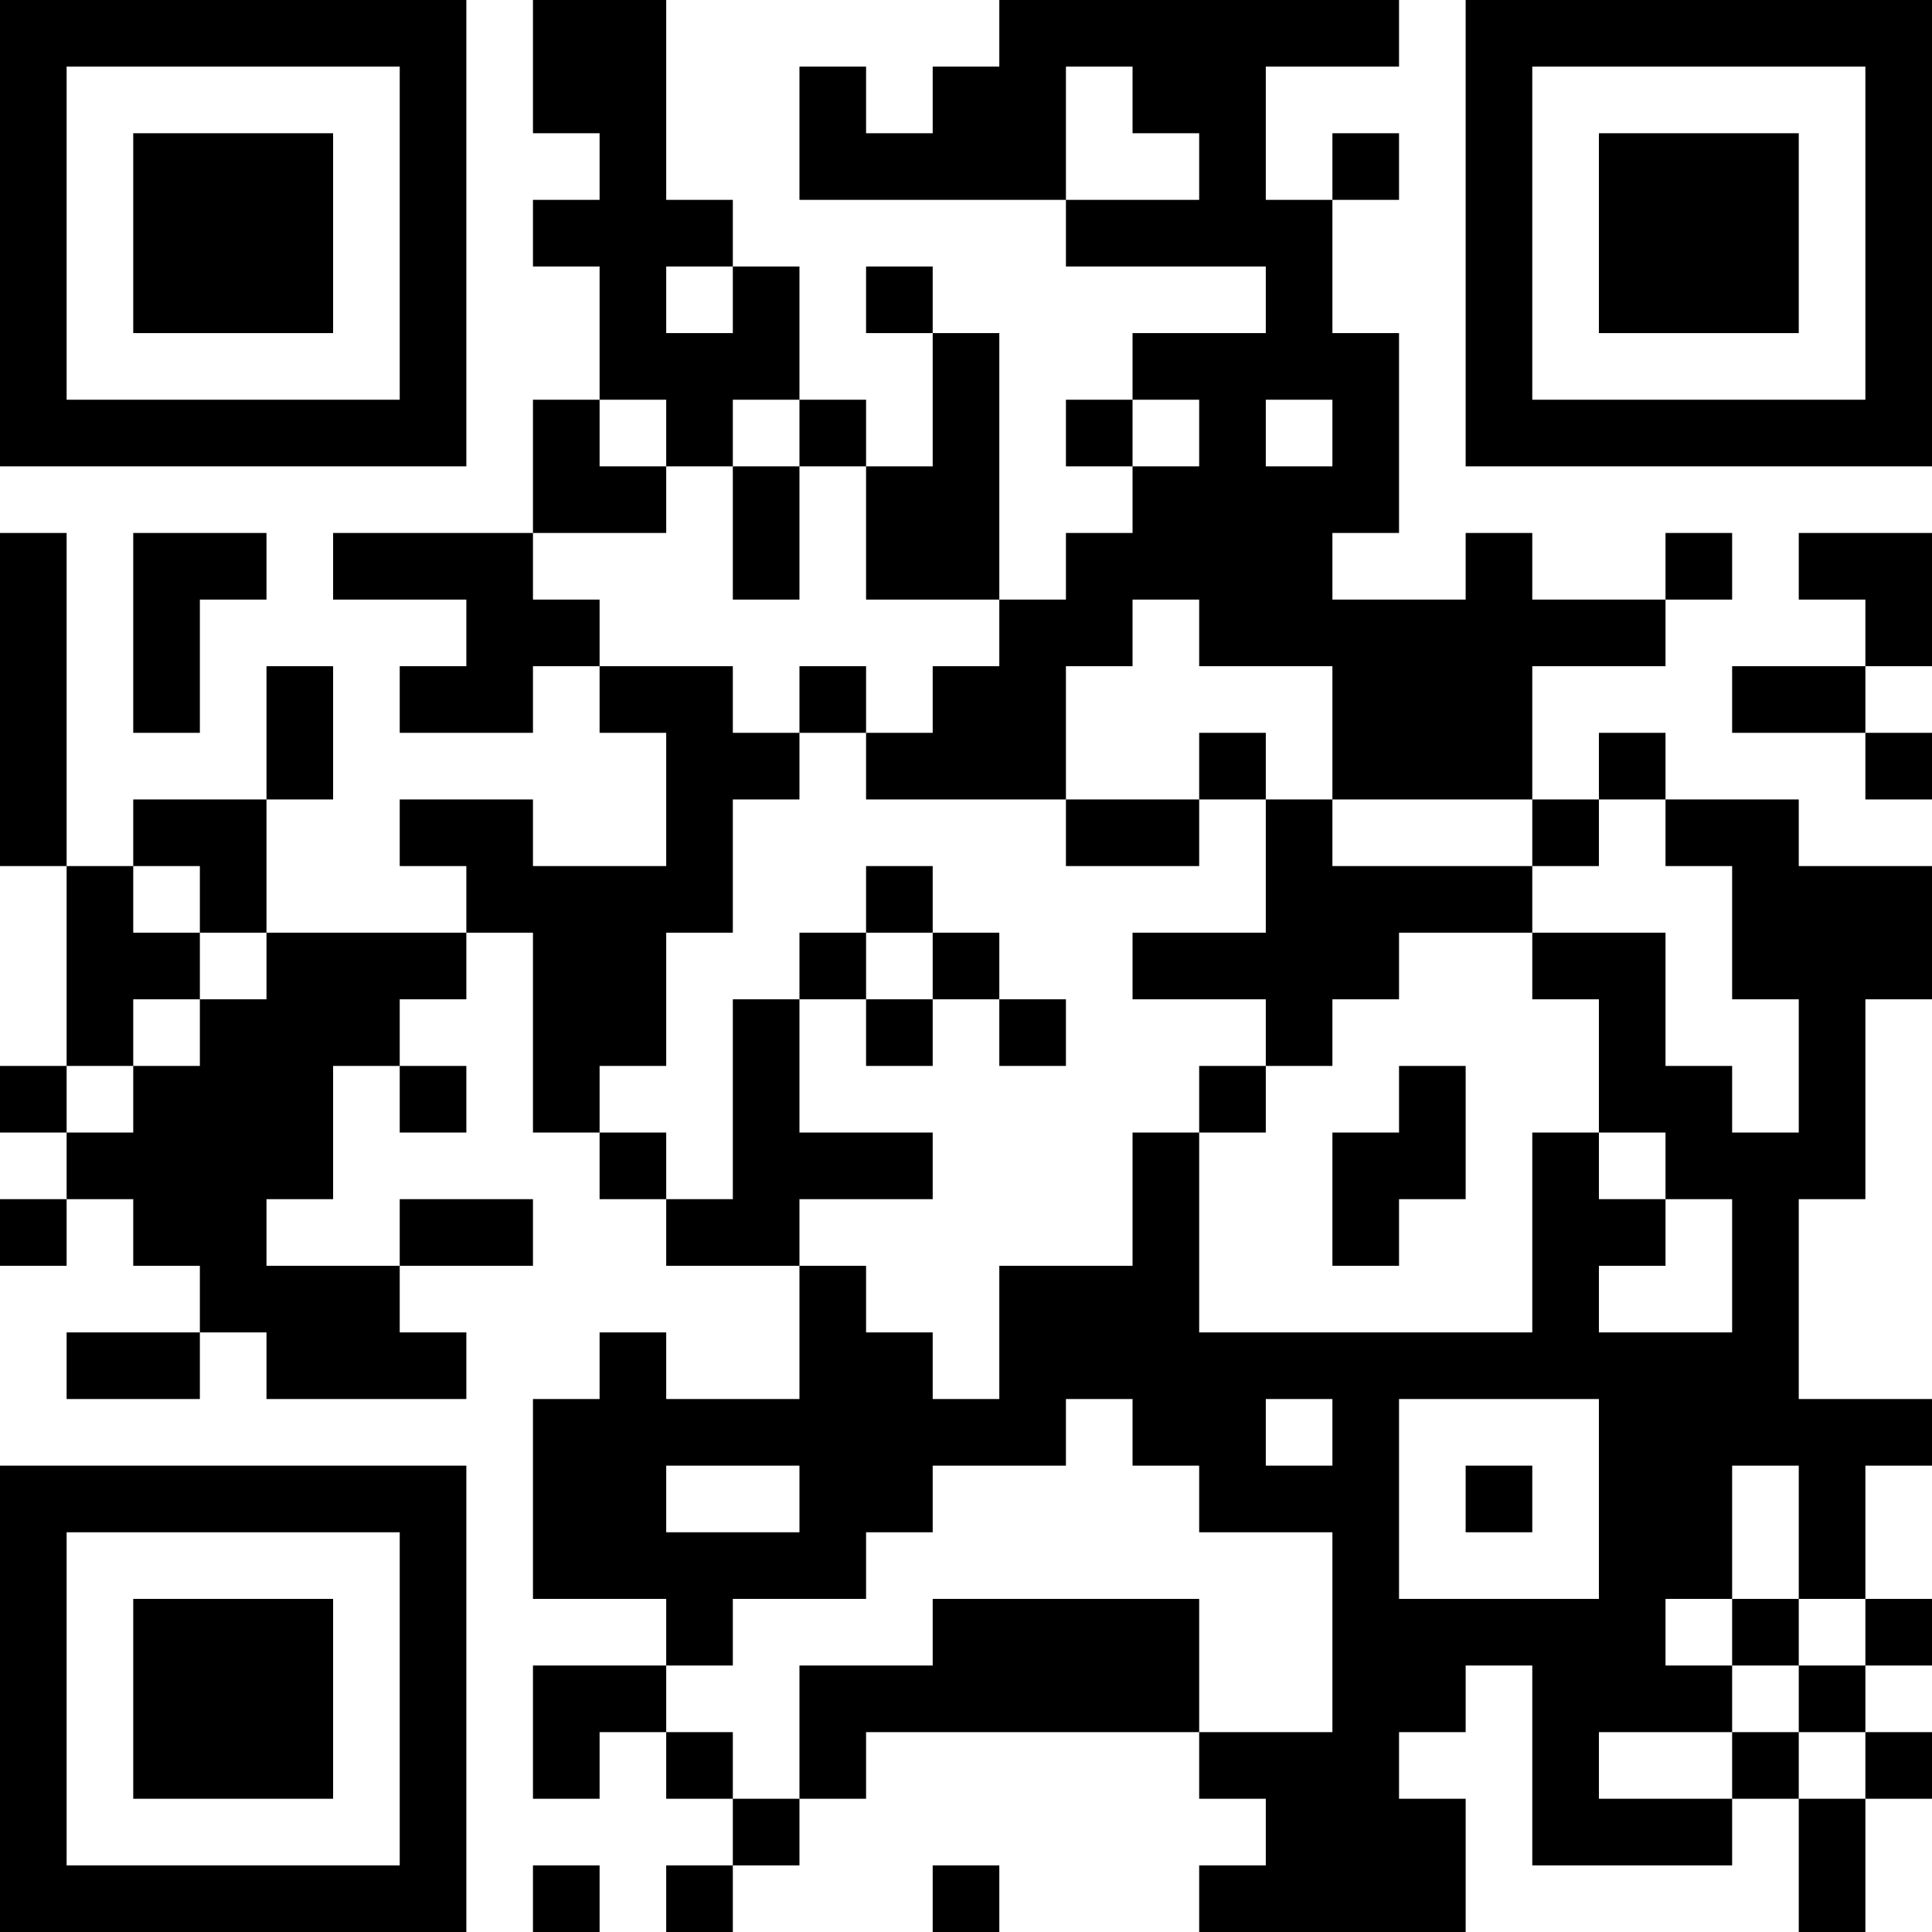
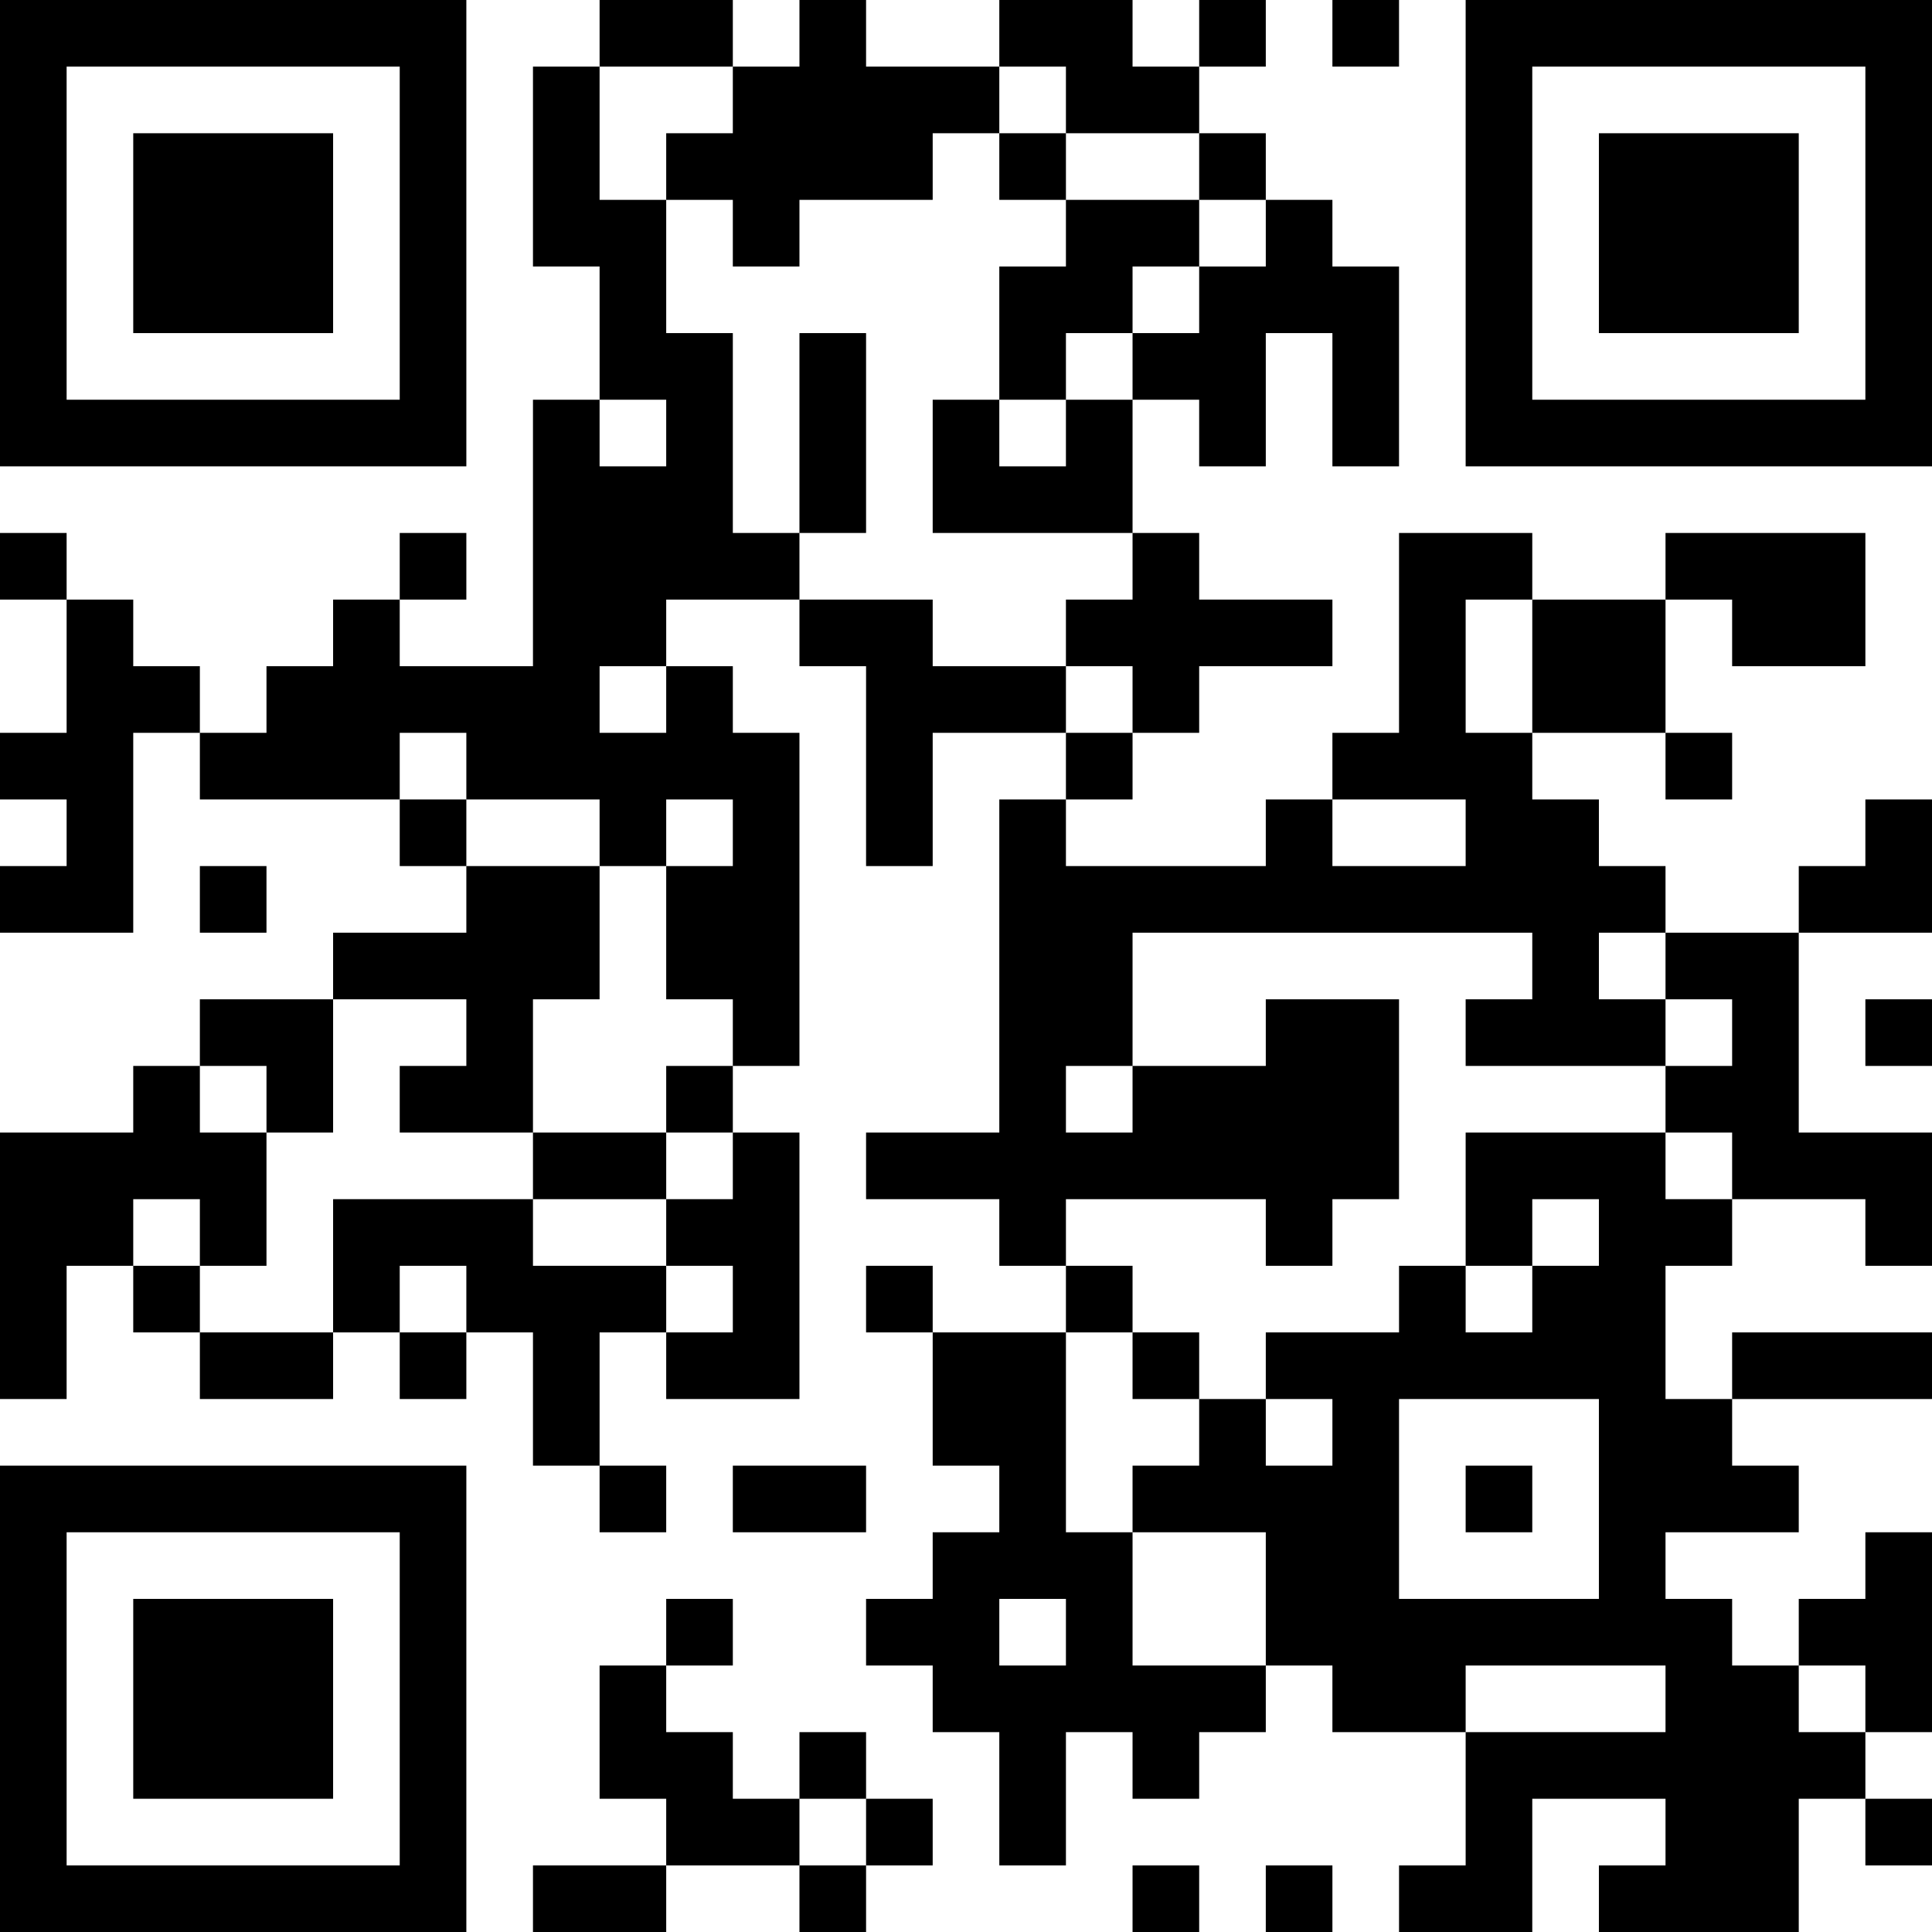
<svg xmlns="http://www.w3.org/2000/svg" width="29mm" height="29mm" version="1.1" viewBox="0 0 29 29" fill_color="#ffffff">
-   <path d="M0,0H1V1H0zM1,0H2V1H1zM2,0H3V1H2zM3,0H4V1H3zM4,0H5V1H4zM5,0H6V1H5zM6,0H7V1H6zM8,0H9V1H8zM9,0H10V1H9zM15,0H16V1H15zM16,0H17V1H16zM17,0H18V1H17zM18,0H19V1H18zM19,0H20V1H19zM20,0H21V1H20zM22,0H23V1H22zM23,0H24V1H23zM24,0H25V1H24zM25,0H26V1H25zM26,0H27V1H26zM27,0H28V1H27zM28,0H29V1H28zM0,1H1V2H0zM6,1H7V2H6zM8,1H9V2H8zM9,1H10V2H9zM12,1H13V2H12zM14,1H15V2H14zM15,1H16V2H15zM17,1H18V2H17zM18,1H19V2H18zM22,1H23V2H22zM28,1H29V2H28zM0,2H1V3H0zM2,2H3V3H2zM3,2H4V3H3zM4,2H5V3H4zM6,2H7V3H6zM9,2H10V3H9zM12,2H13V3H12zM13,2H14V3H13zM14,2H15V3H14zM15,2H16V3H15zM18,2H19V3H18zM20,2H21V3H20zM22,2H23V3H22zM24,2H25V3H24zM25,2H26V3H25zM26,2H27V3H26zM28,2H29V3H28zM0,3H1V4H0zM2,3H3V4H2zM3,3H4V4H3zM4,3H5V4H4zM6,3H7V4H6zM8,3H9V4H8zM9,3H10V4H9zM10,3H11V4H10zM16,3H17V4H16zM17,3H18V4H17zM18,3H19V4H18zM19,3H20V4H19zM22,3H23V4H22zM24,3H25V4H24zM25,3H26V4H25zM26,3H27V4H26zM28,3H29V4H28zM0,4H1V5H0zM2,4H3V5H2zM3,4H4V5H3zM4,4H5V5H4zM6,4H7V5H6zM9,4H10V5H9zM11,4H12V5H11zM13,4H14V5H13zM19,4H20V5H19zM22,4H23V5H22zM24,4H25V5H24zM25,4H26V5H25zM26,4H27V5H26zM28,4H29V5H28zM0,5H1V6H0zM6,5H7V6H6zM9,5H10V6H9zM10,5H11V6H10zM11,5H12V6H11zM14,5H15V6H14zM17,5H18V6H17zM18,5H19V6H18zM19,5H20V6H19zM20,5H21V6H20zM22,5H23V6H22zM28,5H29V6H28zM0,6H1V7H0zM1,6H2V7H1zM2,6H3V7H2zM3,6H4V7H3zM4,6H5V7H4zM5,6H6V7H5zM6,6H7V7H6zM8,6H9V7H8zM10,6H11V7H10zM12,6H13V7H12zM14,6H15V7H14zM16,6H17V7H16zM18,6H19V7H18zM20,6H21V7H20zM22,6H23V7H22zM23,6H24V7H23zM24,6H25V7H24zM25,6H26V7H25zM26,6H27V7H26zM27,6H28V7H27zM28,6H29V7H28zM8,7H9V8H8zM9,7H10V8H9zM11,7H12V8H11zM13,7H14V8H13zM14,7H15V8H14zM17,7H18V8H17zM18,7H19V8H18zM19,7H20V8H19zM20,7H21V8H20zM0,8H1V9H0zM2,8H3V9H2zM3,8H4V9H3zM5,8H6V9H5zM6,8H7V9H6zM7,8H8V9H7zM11,8H12V9H11zM13,8H14V9H13zM14,8H15V9H14zM16,8H17V9H16zM17,8H18V9H17zM18,8H19V9H18zM19,8H20V9H19zM22,8H23V9H22zM25,8H26V9H25zM27,8H28V9H27zM28,8H29V9H28zM0,9H1V10H0zM2,9H3V10H2zM7,9H8V10H7zM8,9H9V10H8zM15,9H16V10H15zM16,9H17V10H16zM18,9H19V10H18zM19,9H20V10H19zM20,9H21V10H20zM21,9H22V10H21zM22,9H23V10H22zM23,9H24V10H23zM24,9H25V10H24zM28,9H29V10H28zM0,10H1V11H0zM2,10H3V11H2zM4,10H5V11H4zM6,10H7V11H6zM7,10H8V11H7zM9,10H10V11H9zM10,10H11V11H10zM12,10H13V11H12zM14,10H15V11H14zM15,10H16V11H15zM20,10H21V11H20zM21,10H22V11H21zM22,10H23V11H22zM26,10H27V11H26zM27,10H28V11H27zM0,11H1V12H0zM4,11H5V12H4zM10,11H11V12H10zM11,11H12V12H11zM13,11H14V12H13zM14,11H15V12H14zM15,11H16V12H15zM18,11H19V12H18zM20,11H21V12H20zM21,11H22V12H21zM22,11H23V12H22zM24,11H25V12H24zM28,11H29V12H28zM0,12H1V13H0zM2,12H3V13H2zM3,12H4V13H3zM6,12H7V13H6zM7,12H8V13H7zM10,12H11V13H10zM16,12H17V13H16zM17,12H18V13H17zM19,12H20V13H19zM23,12H24V13H23zM25,12H26V13H25zM26,12H27V13H26zM1,13H2V14H1zM3,13H4V14H3zM7,13H8V14H7zM8,13H9V14H8zM9,13H10V14H9zM10,13H11V14H10zM13,13H14V14H13zM19,13H20V14H19zM20,13H21V14H20zM21,13H22V14H21zM22,13H23V14H22zM26,13H27V14H26zM27,13H28V14H27zM28,13H29V14H28zM1,14H2V15H1zM2,14H3V15H2zM4,14H5V15H4zM5,14H6V15H5zM6,14H7V15H6zM8,14H9V15H8zM9,14H10V15H9zM12,14H13V15H12zM14,14H15V15H14zM17,14H18V15H17zM18,14H19V15H18zM19,14H20V15H19zM20,14H21V15H20zM23,14H24V15H23zM24,14H25V15H24zM26,14H27V15H26zM27,14H28V15H27zM28,14H29V15H28zM1,15H2V16H1zM3,15H4V16H3zM4,15H5V16H4zM5,15H6V16H5zM8,15H9V16H8zM9,15H10V16H9zM11,15H12V16H11zM13,15H14V16H13zM15,15H16V16H15zM19,15H20V16H19zM24,15H25V16H24zM27,15H28V16H27zM0,16H1V17H0zM2,16H3V17H2zM3,16H4V17H3zM4,16H5V17H4zM6,16H7V17H6zM8,16H9V17H8zM11,16H12V17H11zM18,16H19V17H18zM21,16H22V17H21zM24,16H25V17H24zM25,16H26V17H25zM27,16H28V17H27zM1,17H2V18H1zM2,17H3V18H2zM3,17H4V18H3zM4,17H5V18H4zM9,17H10V18H9zM11,17H12V18H11zM12,17H13V18H12zM13,17H14V18H13zM17,17H18V18H17zM20,17H21V18H20zM21,17H22V18H21zM23,17H24V18H23zM25,17H26V18H25zM26,17H27V18H26zM27,17H28V18H27zM0,18H1V19H0zM2,18H3V19H2zM3,18H4V19H3zM6,18H7V19H6zM7,18H8V19H7zM10,18H11V19H10zM11,18H12V19H11zM17,18H18V19H17zM20,18H21V19H20zM23,18H24V19H23zM24,18H25V19H24zM26,18H27V19H26zM3,19H4V20H3zM4,19H5V20H4zM5,19H6V20H5zM12,19H13V20H12zM15,19H16V20H15zM16,19H17V20H16zM17,19H18V20H17zM23,19H24V20H23zM26,19H27V20H26zM1,20H2V21H1zM2,20H3V21H2zM4,20H5V21H4zM5,20H6V21H5zM6,20H7V21H6zM9,20H10V21H9zM12,20H13V21H12zM13,20H14V21H13zM15,20H16V21H15zM16,20H17V21H16zM17,20H18V21H17zM18,20H19V21H18zM19,20H20V21H19zM20,20H21V21H20zM21,20H22V21H21zM22,20H23V21H22zM23,20H24V21H23zM24,20H25V21H24zM25,20H26V21H25zM26,20H27V21H26zM8,21H9V22H8zM9,21H10V22H9zM10,21H11V22H10zM11,21H12V22H11zM12,21H13V22H12zM13,21H14V22H13zM14,21H15V22H14zM15,21H16V22H15zM17,21H18V22H17zM18,21H19V22H18zM20,21H21V22H20zM24,21H25V22H24zM25,21H26V22H25zM26,21H27V22H26zM27,21H28V22H27zM28,21H29V22H28zM0,22H1V23H0zM1,22H2V23H1zM2,22H3V23H2zM3,22H4V23H3zM4,22H5V23H4zM5,22H6V23H5zM6,22H7V23H6zM8,22H9V23H8zM9,22H10V23H9zM12,22H13V23H12zM13,22H14V23H13zM18,22H19V23H18zM19,22H20V23H19zM20,22H21V23H20zM22,22H23V23H22zM24,22H25V23H24zM25,22H26V23H25zM27,22H28V23H27zM0,23H1V24H0zM6,23H7V24H6zM8,23H9V24H8zM9,23H10V24H9zM10,23H11V24H10zM11,23H12V24H11zM12,23H13V24H12zM20,23H21V24H20zM24,23H25V24H24zM25,23H26V24H25zM27,23H28V24H27zM0,24H1V25H0zM2,24H3V25H2zM3,24H4V25H3zM4,24H5V25H4zM6,24H7V25H6zM10,24H11V25H10zM14,24H15V25H14zM15,24H16V25H15zM16,24H17V25H16zM17,24H18V25H17zM20,24H21V25H20zM21,24H22V25H21zM22,24H23V25H22zM23,24H24V25H23zM24,24H25V25H24zM26,24H27V25H26zM28,24H29V25H28zM0,25H1V26H0zM2,25H3V26H2zM3,25H4V26H3zM4,25H5V26H4zM6,25H7V26H6zM8,25H9V26H8zM9,25H10V26H9zM12,25H13V26H12zM13,25H14V26H13zM14,25H15V26H14zM15,25H16V26H15zM16,25H17V26H16zM17,25H18V26H17zM20,25H21V26H20zM21,25H22V26H21zM23,25H24V26H23zM24,25H25V26H24zM25,25H26V26H25zM27,25H28V26H27zM0,26H1V27H0zM2,26H3V27H2zM3,26H4V27H3zM4,26H5V27H4zM6,26H7V27H6zM8,26H9V27H8zM10,26H11V27H10zM12,26H13V27H12zM18,26H19V27H18zM19,26H20V27H19zM20,26H21V27H20zM23,26H24V27H23zM26,26H27V27H26zM28,26H29V27H28zM0,27H1V28H0zM6,27H7V28H6zM11,27H12V28H11zM19,27H20V28H19zM20,27H21V28H20zM21,27H22V28H21zM23,27H24V28H23zM24,27H25V28H24zM25,27H26V28H25zM27,27H28V28H27zM0,28H1V29H0zM1,28H2V29H1zM2,28H3V29H2zM3,28H4V29H3zM4,28H5V29H4zM5,28H6V29H5zM6,28H7V29H6zM8,28H9V29H8zM10,28H11V29H10zM14,28H15V29H14zM18,28H19V29H18zM19,28H20V29H19zM20,28H21V29H20zM21,28H22V29H21zM27,28H28V29H27z" id="qr-path" fill="#000000" fill-opacity="1" fill-rule="nonzero" stroke="none" />
+   <path d="M0,0H1V1H0zM1,0H2V1H1zM2,0H3V1H2zM3,0H4V1H3zM4,0H5V1H4zM5,0H6V1H5zM6,0H7V1H6zM9,0H10V1H9zM10,0H11V1H10zM12,0H13V1H12zM15,0H16V1H15zM16,0H17V1H16zM18,0H19V1H18zM20,0H21V1H20zM22,0H23V1H22zM23,0H24V1H23zM24,0H25V1H24zM25,0H26V1H25zM26,0H27V1H26zM27,0H28V1H27zM28,0H29V1H28zM0,1H1V2H0zM6,1H7V2H6zM8,1H9V2H8zM11,1H12V2H11zM12,1H13V2H12zM13,1H14V2H13zM14,1H15V2H14zM16,1H17V2H16zM17,1H18V2H17zM22,1H23V2H22zM28,1H29V2H28zM0,2H1V3H0zM2,2H3V3H2zM3,2H4V3H3zM4,2H5V3H4zM6,2H7V3H6zM8,2H9V3H8zM10,2H11V3H10zM11,2H12V3H11zM12,2H13V3H12zM13,2H14V3H13zM15,2H16V3H15zM18,2H19V3H18zM22,2H23V3H22zM24,2H25V3H24zM25,2H26V3H25zM26,2H27V3H26zM28,2H29V3H28zM0,3H1V4H0zM2,3H3V4H2zM3,3H4V4H3zM4,3H5V4H4zM6,3H7V4H6zM8,3H9V4H8zM9,3H10V4H9zM11,3H12V4H11zM16,3H17V4H16zM17,3H18V4H17zM19,3H20V4H19zM22,3H23V4H22zM24,3H25V4H24zM25,3H26V4H25zM26,3H27V4H26zM28,3H29V4H28zM0,4H1V5H0zM2,4H3V5H2zM3,4H4V5H3zM4,4H5V5H4zM6,4H7V5H6zM9,4H10V5H9zM15,4H16V5H15zM16,4H17V5H16zM18,4H19V5H18zM19,4H20V5H19zM20,4H21V5H20zM22,4H23V5H22zM24,4H25V5H24zM25,4H26V5H25zM26,4H27V5H26zM28,4H29V5H28zM0,5H1V6H0zM6,5H7V6H6zM9,5H10V6H9zM10,5H11V6H10zM12,5H13V6H12zM15,5H16V6H15zM17,5H18V6H17zM18,5H19V6H18zM20,5H21V6H20zM22,5H23V6H22zM28,5H29V6H28zM0,6H1V7H0zM1,6H2V7H1zM2,6H3V7H2zM3,6H4V7H3zM4,6H5V7H4zM5,6H6V7H5zM6,6H7V7H6zM8,6H9V7H8zM10,6H11V7H10zM12,6H13V7H12zM14,6H15V7H14zM16,6H17V7H16zM18,6H19V7H18zM20,6H21V7H20zM22,6H23V7H22zM23,6H24V7H23zM24,6H25V7H24zM25,6H26V7H25zM26,6H27V7H26zM27,6H28V7H27zM28,6H29V7H28zM8,7H9V8H8zM9,7H10V8H9zM10,7H11V8H10zM12,7H13V8H12zM14,7H15V8H14zM15,7H16V8H15zM16,7H17V8H16zM0,8H1V9H0zM6,8H7V9H6zM8,8H9V9H8zM9,8H10V9H9zM10,8H11V9H10zM11,8H12V9H11zM17,8H18V9H17zM21,8H22V9H21zM22,8H23V9H22zM25,8H26V9H25zM26,8H27V9H26zM27,8H28V9H27zM1,9H2V10H1zM5,9H6V10H5zM8,9H9V10H8zM9,9H10V10H9zM12,9H13V10H12zM13,9H14V10H13zM16,9H17V10H16zM17,9H18V10H17zM18,9H19V10H18zM19,9H20V10H19zM21,9H22V10H21zM23,9H24V10H23zM24,9H25V10H24zM26,9H27V10H26zM27,9H28V10H27zM1,10H2V11H1zM2,10H3V11H2zM4,10H5V11H4zM5,10H6V11H5zM6,10H7V11H6zM7,10H8V11H7zM8,10H9V11H8zM10,10H11V11H10zM13,10H14V11H13zM14,10H15V11H14zM15,10H16V11H15zM17,10H18V11H17zM21,10H22V11H21zM23,10H24V11H23zM24,10H25V11H24zM0,11H1V12H0zM1,11H2V12H1zM3,11H4V12H3zM4,11H5V12H4zM5,11H6V12H5zM7,11H8V12H7zM8,11H9V12H8zM9,11H10V12H9zM10,11H11V12H10zM11,11H12V12H11zM13,11H14V12H13zM16,11H17V12H16zM20,11H21V12H20zM21,11H22V12H21zM22,11H23V12H22zM25,11H26V12H25zM1,12H2V13H1zM6,12H7V13H6zM9,12H10V13H9zM11,12H12V13H11zM13,12H14V13H13zM15,12H16V13H15zM19,12H20V13H19zM22,12H23V13H22zM23,12H24V13H23zM28,12H29V13H28zM0,13H1V14H0zM1,13H2V14H1zM3,13H4V14H3zM7,13H8V14H7zM8,13H9V14H8zM10,13H11V14H10zM11,13H12V14H11zM15,13H16V14H15zM16,13H17V14H16zM17,13H18V14H17zM18,13H19V14H18zM19,13H20V14H19zM20,13H21V14H20zM21,13H22V14H21zM22,13H23V14H22zM23,13H24V14H23zM24,13H25V14H24zM27,13H28V14H27zM28,13H29V14H28zM5,14H6V15H5zM6,14H7V15H6zM7,14H8V15H7zM8,14H9V15H8zM10,14H11V15H10zM11,14H12V15H11zM15,14H16V15H15zM16,14H17V15H16zM23,14H24V15H23zM25,14H26V15H25zM26,14H27V15H26zM3,15H4V16H3zM4,15H5V16H4zM7,15H8V16H7zM11,15H12V16H11zM15,15H16V16H15zM16,15H17V16H16zM19,15H20V16H19zM20,15H21V16H20zM22,15H23V16H22zM23,15H24V16H23zM24,15H25V16H24zM26,15H27V16H26zM28,15H29V16H28zM2,16H3V17H2zM4,16H5V17H4zM6,16H7V17H6zM7,16H8V17H7zM10,16H11V17H10zM15,16H16V17H15zM17,16H18V17H17zM18,16H19V17H18zM19,16H20V17H19zM20,16H21V17H20zM25,16H26V17H25zM26,16H27V17H26zM0,17H1V18H0zM1,17H2V18H1zM2,17H3V18H2zM3,17H4V18H3zM8,17H9V18H8zM9,17H10V18H9zM11,17H12V18H11zM13,17H14V18H13zM14,17H15V18H14zM15,17H16V18H15zM16,17H17V18H16zM17,17H18V18H17zM18,17H19V18H18zM19,17H20V18H19zM20,17H21V18H20zM22,17H23V18H22zM23,17H24V18H23zM24,17H25V18H24zM26,17H27V18H26zM27,17H28V18H27zM28,17H29V18H28zM0,18H1V19H0zM1,18H2V19H1zM3,18H4V19H3zM5,18H6V19H5zM6,18H7V19H6zM7,18H8V19H7zM10,18H11V19H10zM11,18H12V19H11zM15,18H16V19H15zM19,18H20V19H19zM22,18H23V19H22zM24,18H25V19H24zM25,18H26V19H25zM28,18H29V19H28zM0,19H1V20H0zM2,19H3V20H2zM5,19H6V20H5zM7,19H8V20H7zM8,19H9V20H8zM9,19H10V20H9zM11,19H12V20H11zM13,19H14V20H13zM16,19H17V20H16zM21,19H22V20H21zM23,19H24V20H23zM24,19H25V20H24zM0,20H1V21H0zM3,20H4V21H3zM4,20H5V21H4zM6,20H7V21H6zM8,20H9V21H8zM10,20H11V21H10zM11,20H12V21H11zM14,20H15V21H14zM15,20H16V21H15zM17,20H18V21H17zM19,20H20V21H19zM20,20H21V21H20zM21,20H22V21H21zM22,20H23V21H22zM23,20H24V21H23zM24,20H25V21H24zM26,20H27V21H26zM27,20H28V21H27zM28,20H29V21H28zM8,21H9V22H8zM14,21H15V22H14zM15,21H16V22H15zM18,21H19V22H18zM20,21H21V22H20zM24,21H25V22H24zM25,21H26V22H25zM0,22H1V23H0zM1,22H2V23H1zM2,22H3V23H2zM3,22H4V23H3zM4,22H5V23H4zM5,22H6V23H5zM6,22H7V23H6zM9,22H10V23H9zM11,22H12V23H11zM12,22H13V23H12zM15,22H16V23H15zM17,22H18V23H17zM18,22H19V23H18zM19,22H20V23H19zM20,22H21V23H20zM22,22H23V23H22zM24,22H25V23H24zM25,22H26V23H25zM26,22H27V23H26zM0,23H1V24H0zM6,23H7V24H6zM14,23H15V24H14zM15,23H16V24H15zM16,23H17V24H16zM19,23H20V24H19zM20,23H21V24H20zM24,23H25V24H24zM28,23H29V24H28zM0,24H1V25H0zM2,24H3V25H2zM3,24H4V25H3zM4,24H5V25H4zM6,24H7V25H6zM10,24H11V25H10zM13,24H14V25H13zM14,24H15V25H14zM16,24H17V25H16zM19,24H20V25H19zM20,24H21V25H20zM21,24H22V25H21zM22,24H23V25H22zM23,24H24V25H23zM24,24H25V25H24zM25,24H26V25H25zM27,24H28V25H27zM28,24H29V25H28zM0,25H1V26H0zM2,25H3V26H2zM3,25H4V26H3zM4,25H5V26H4zM6,25H7V26H6zM9,25H10V26H9zM14,25H15V26H14zM15,25H16V26H15zM16,25H17V26H16zM17,25H18V26H17zM18,25H19V26H18zM20,25H21V26H20zM21,25H22V26H21zM25,25H26V26H25zM26,25H27V26H26zM28,25H29V26H28zM0,26H1V27H0zM2,26H3V27H2zM3,26H4V27H3zM4,26H5V27H4zM6,26H7V27H6zM9,26H10V27H9zM10,26H11V27H10zM12,26H13V27H12zM15,26H16V27H15zM17,26H18V27H17zM22,26H23V27H22zM23,26H24V27H23zM24,26H25V27H24zM25,26H26V27H25zM26,26H27V27H26zM27,26H28V27H27zM0,27H1V28H0zM6,27H7V28H6zM10,27H11V28H10zM11,27H12V28H11zM13,27H14V28H13zM15,27H16V28H15zM22,27H23V28H22zM25,27H26V28H25zM26,27H27V28H26zM28,27H29V28H28zM0,28H1V29H0zM1,28H2V29H1zM2,28H3V29H2zM3,28H4V29H3zM4,28H5V29H4zM5,28H6V29H5zM6,28H7V29H6zM8,28H9V29H8zM9,28H10V29H9zM12,28H13V29H12zM17,28H18V29H17zM19,28H20V29H19zM21,28H22V29H21zM22,28H23V29H22zM24,28H25V29H24zM25,28H26V29H25zM26,28H27V29H26z" id="qr-path" fill="#000000" fill-opacity="1" fill-rule="nonzero" stroke="none" />
</svg>
